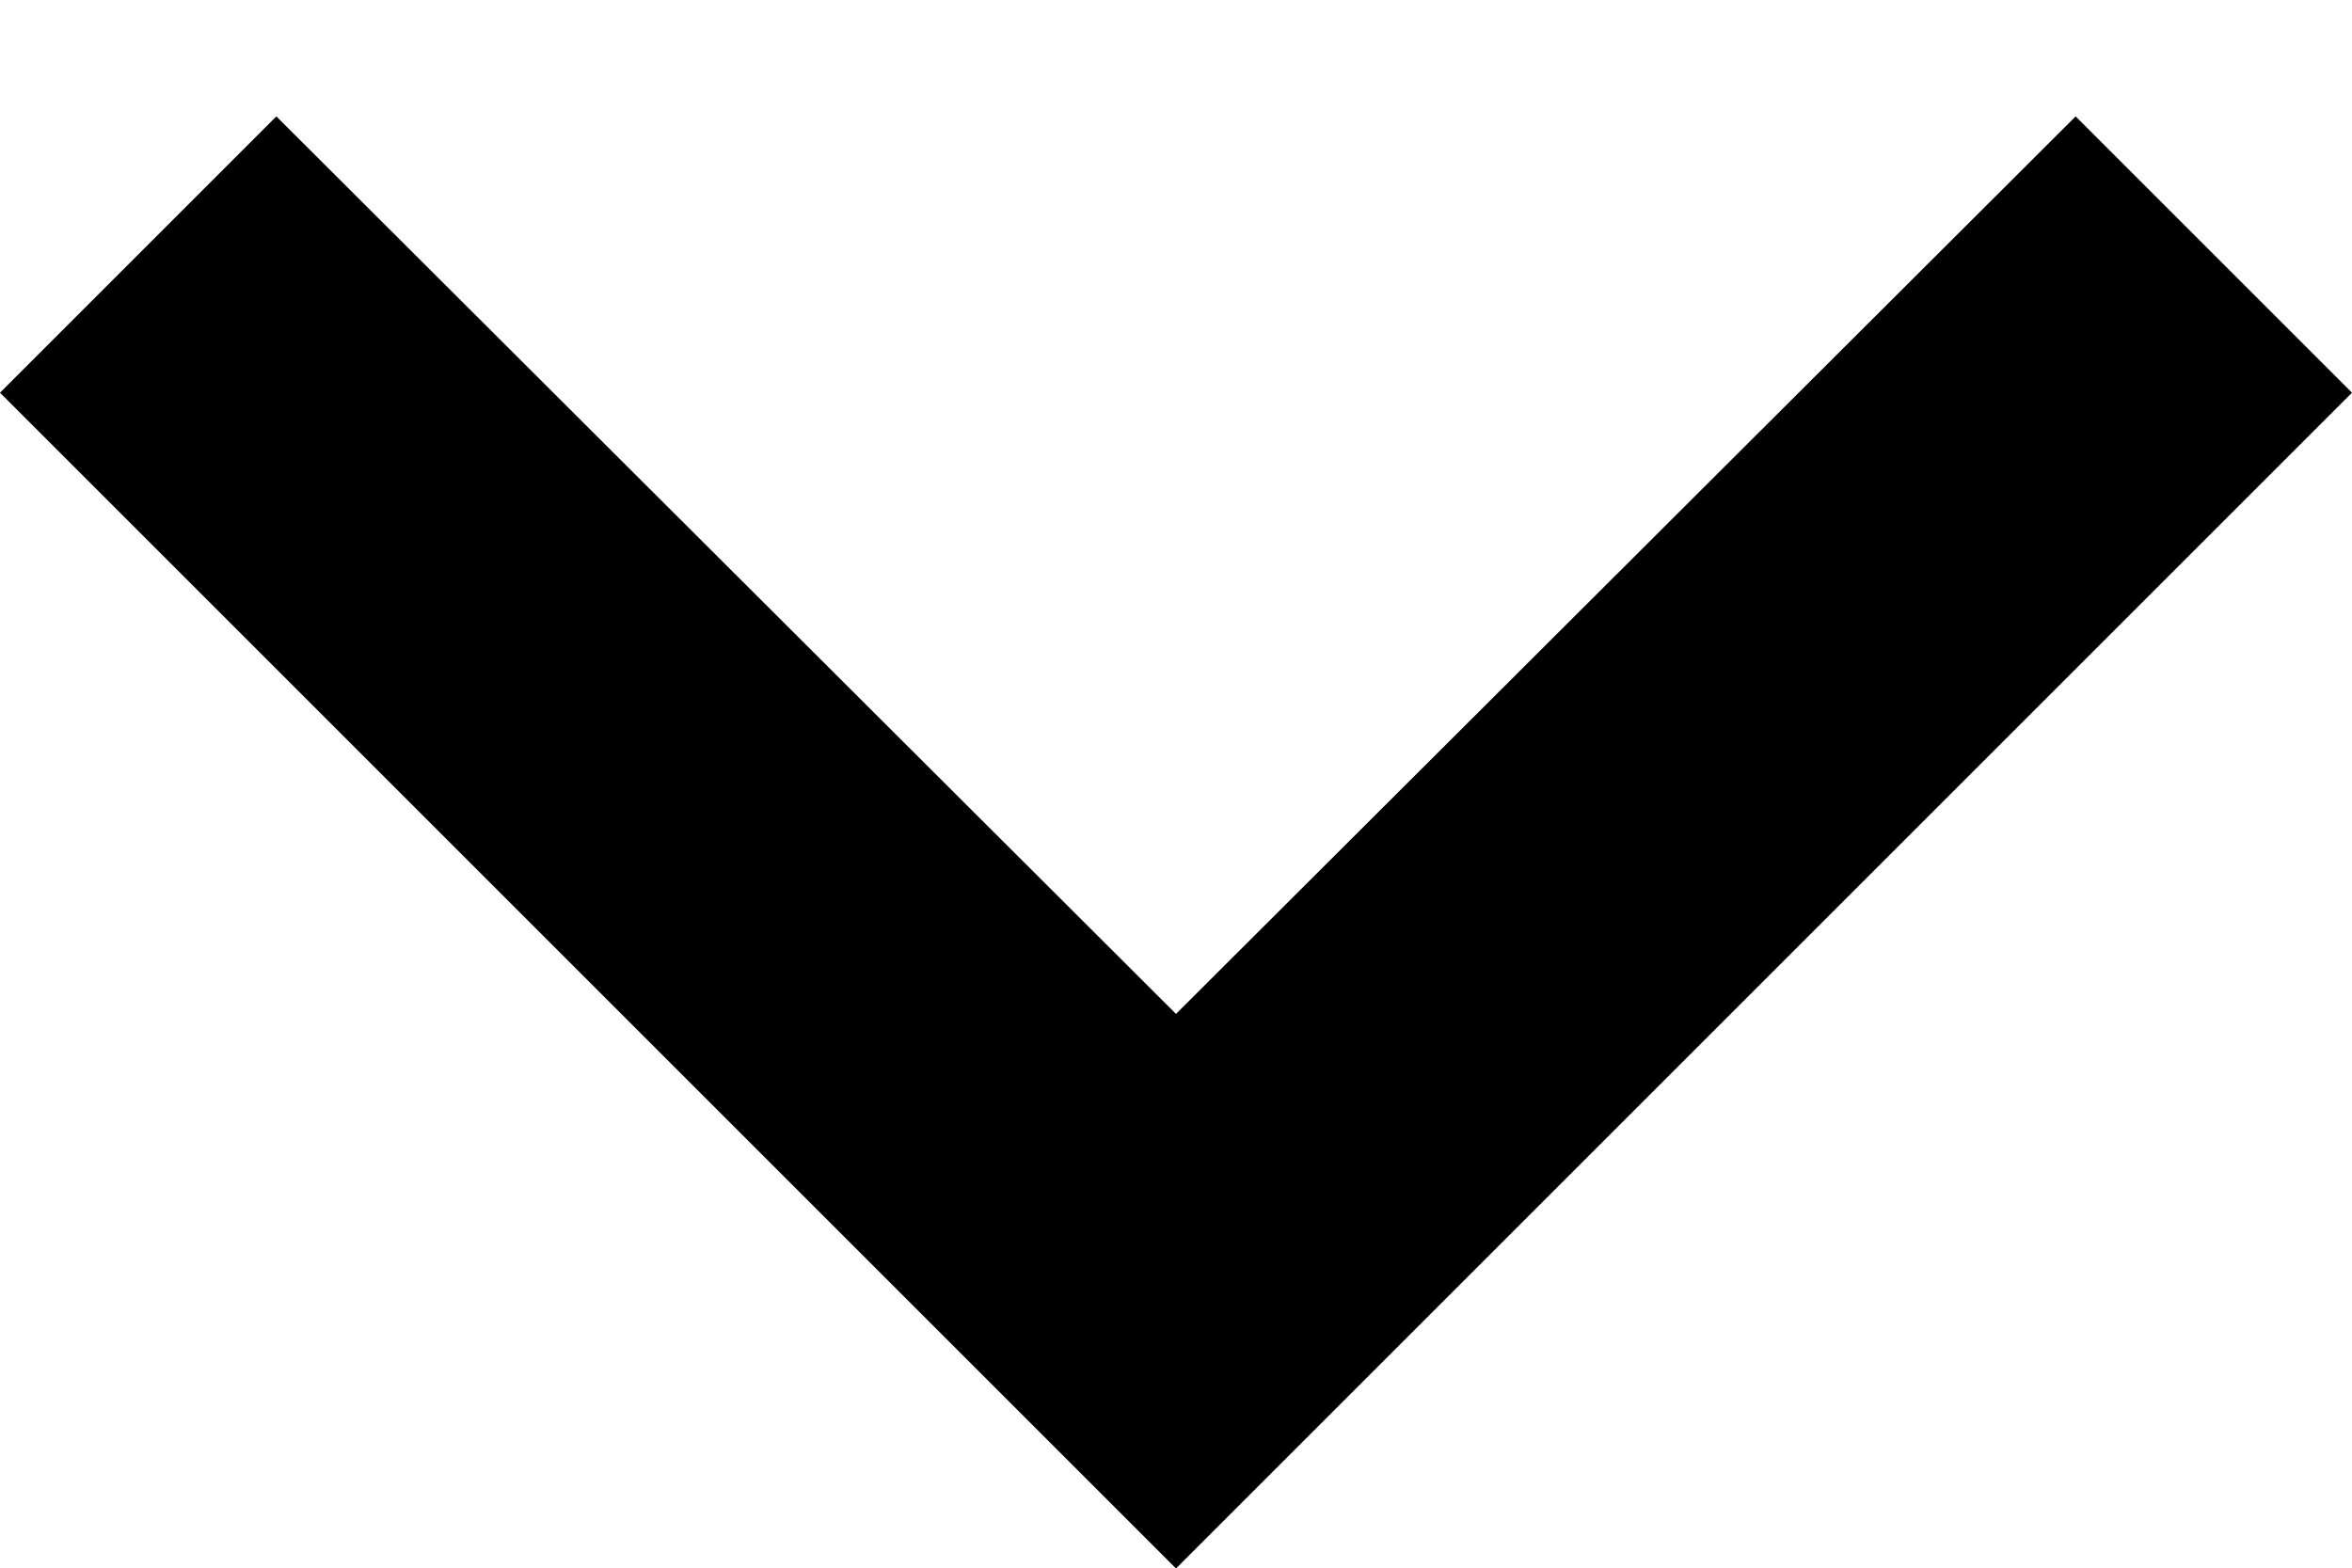
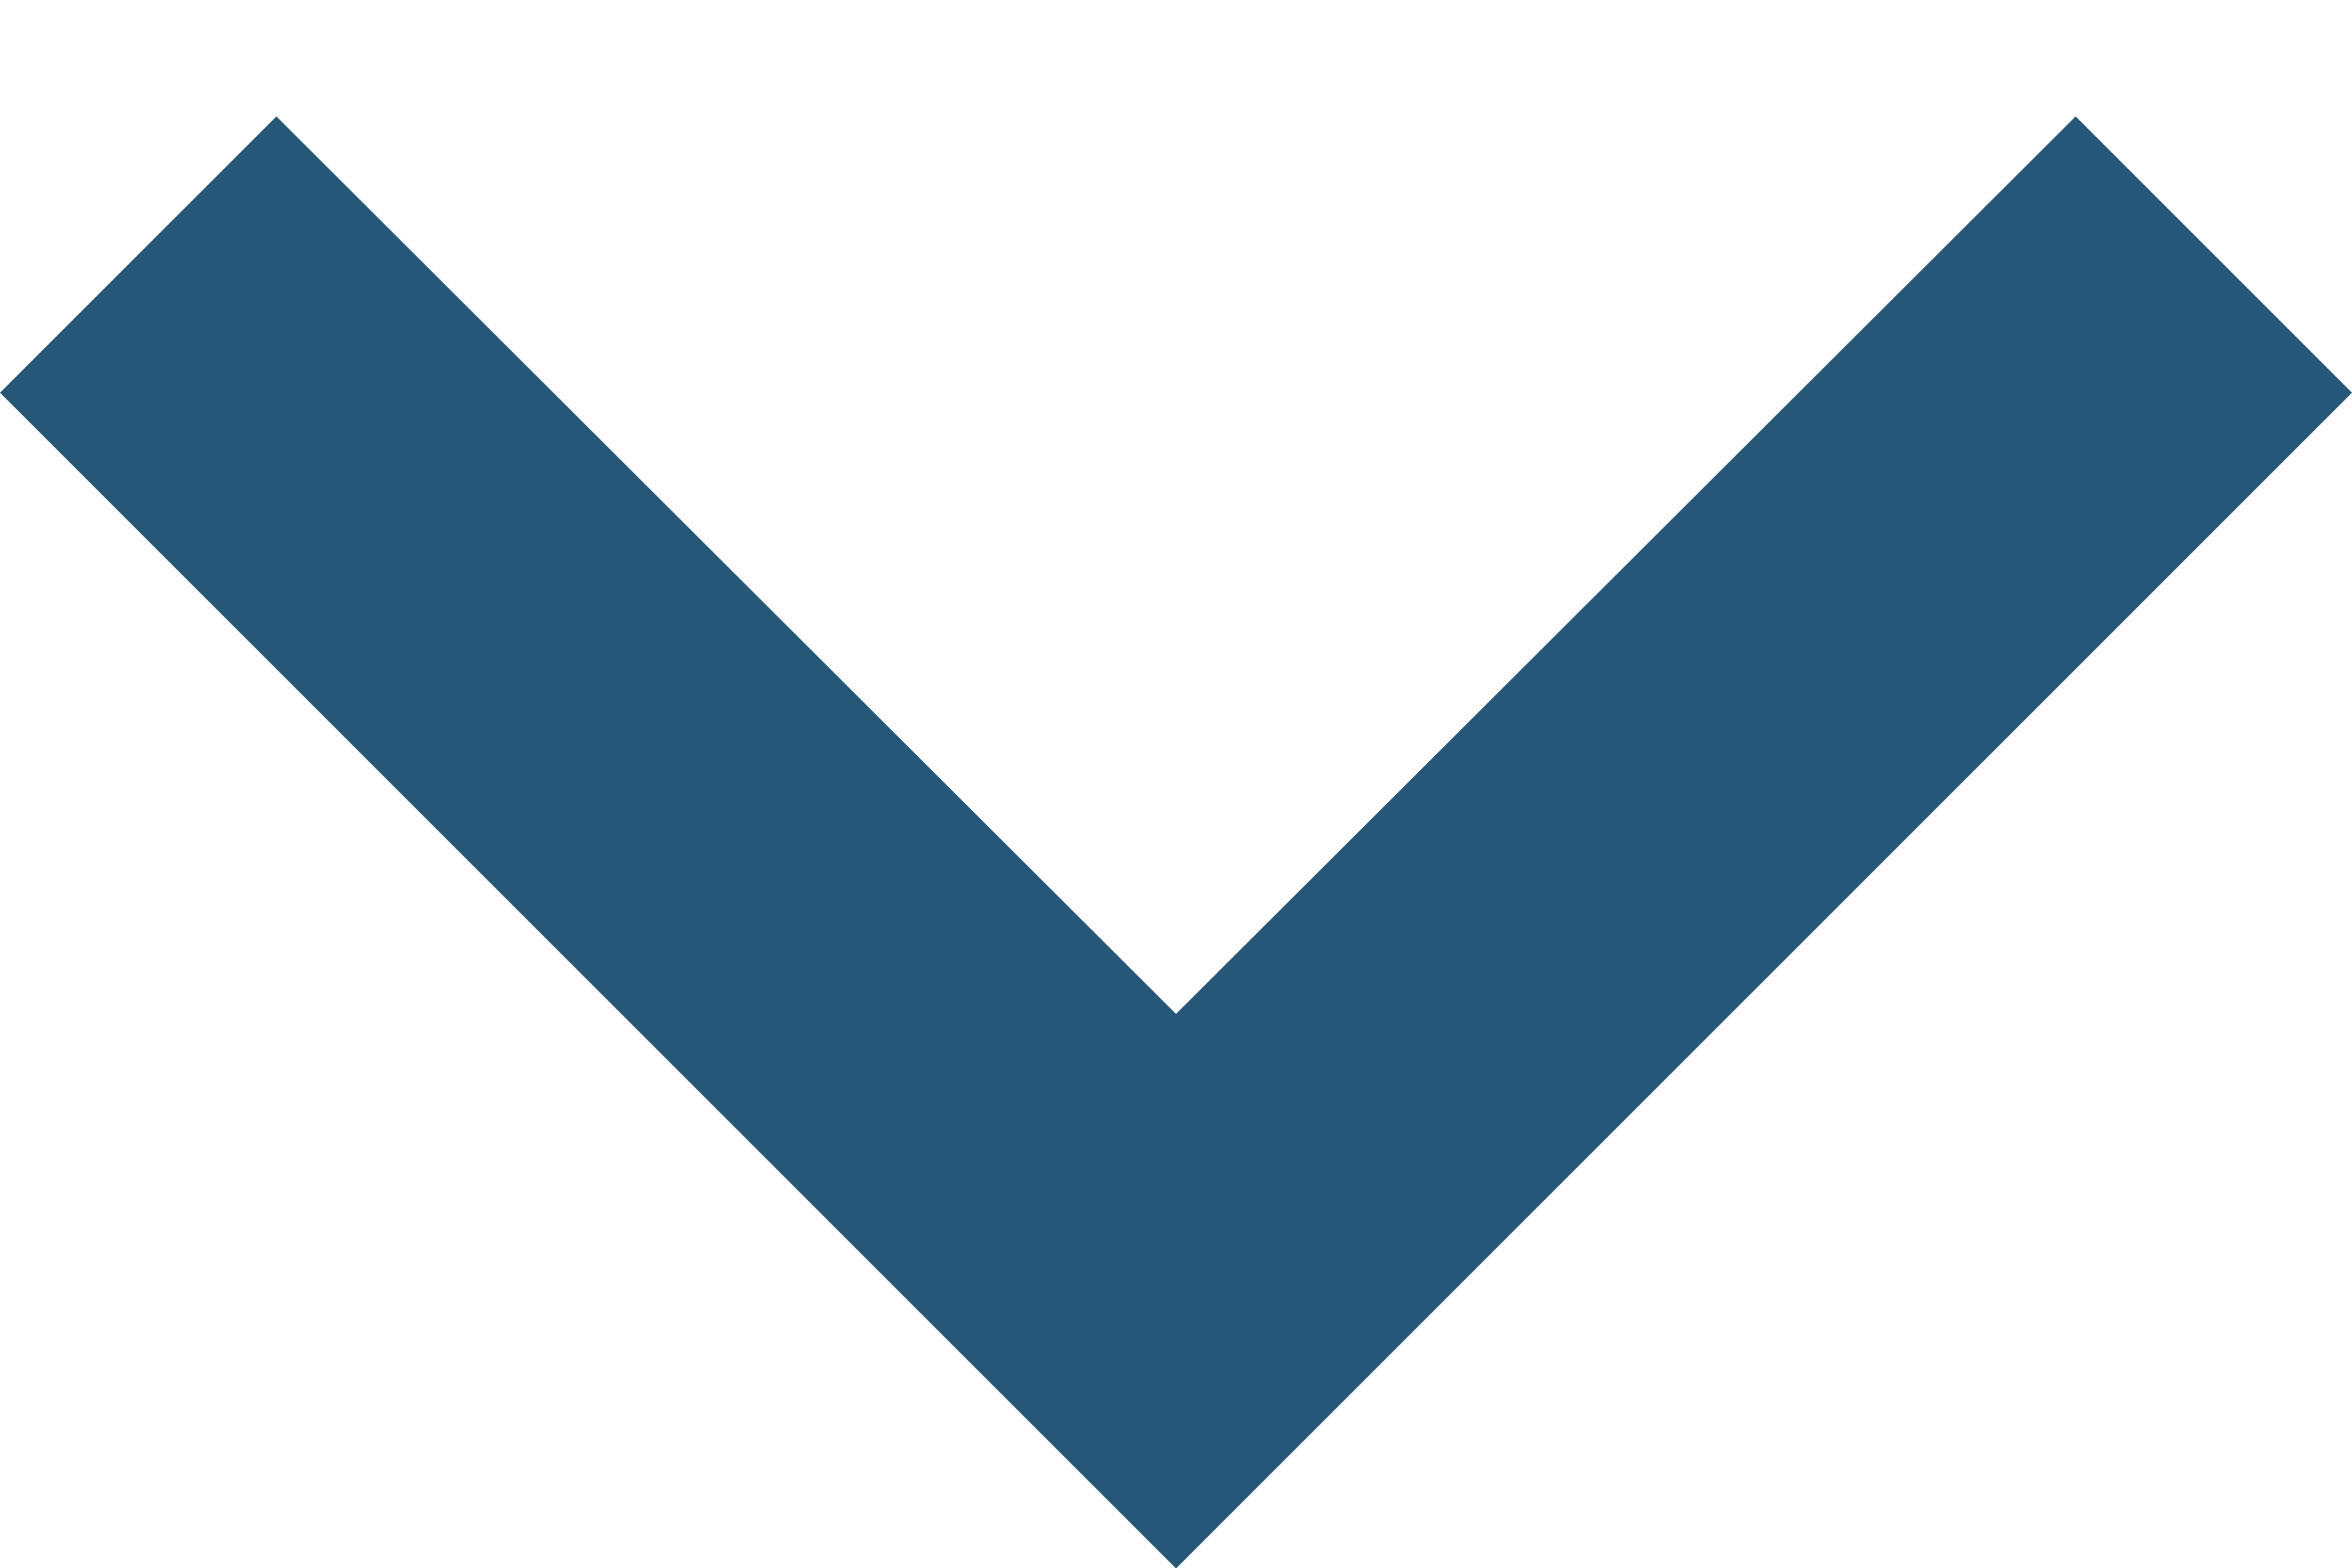
<svg xmlns="http://www.w3.org/2000/svg" width="12" height="8" viewBox="0 0 12 8" fill="none">
-   <path d="M1.41 0.594L6 5.174L10.59 0.594L12 2.004L6 8.004L0 2.004L1.41 0.594Z" fill="currentColor" />
+   <path d="M1.41 0.594L6 5.174L10.59 0.594L12 2.004L6 8.004L0 2.004L1.41 0.594Z" fill="#275778" />
</svg>
